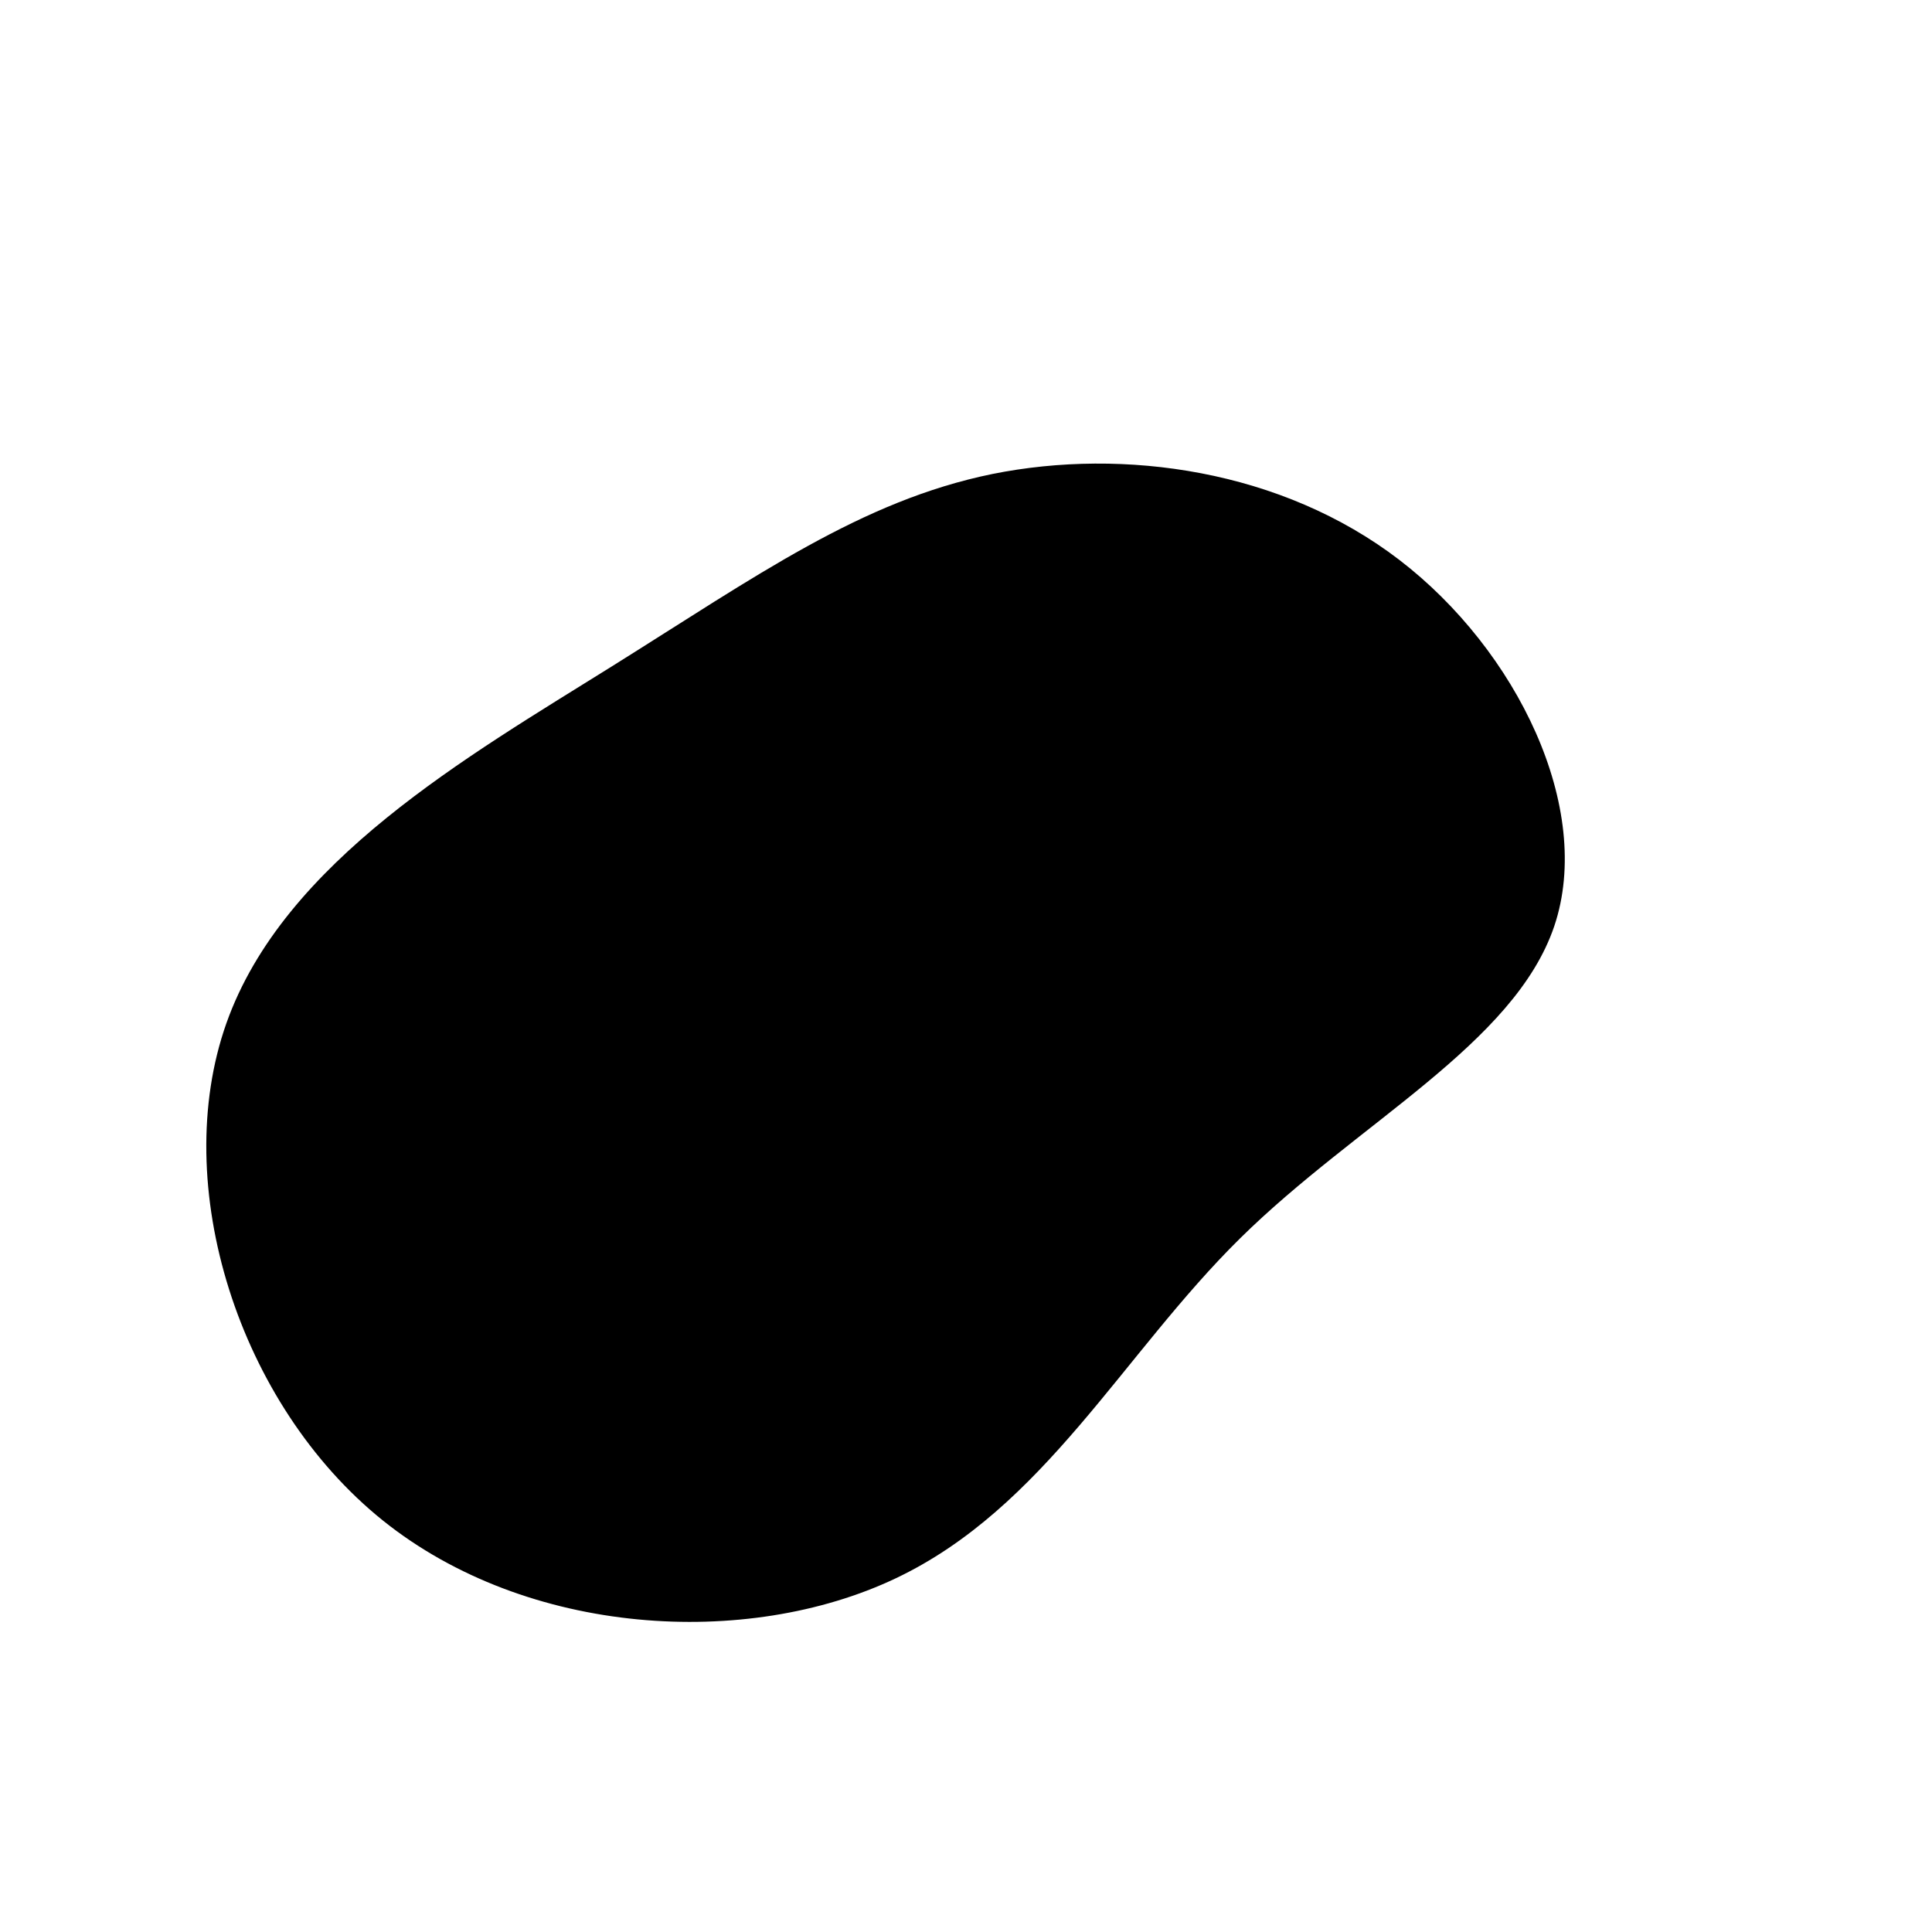
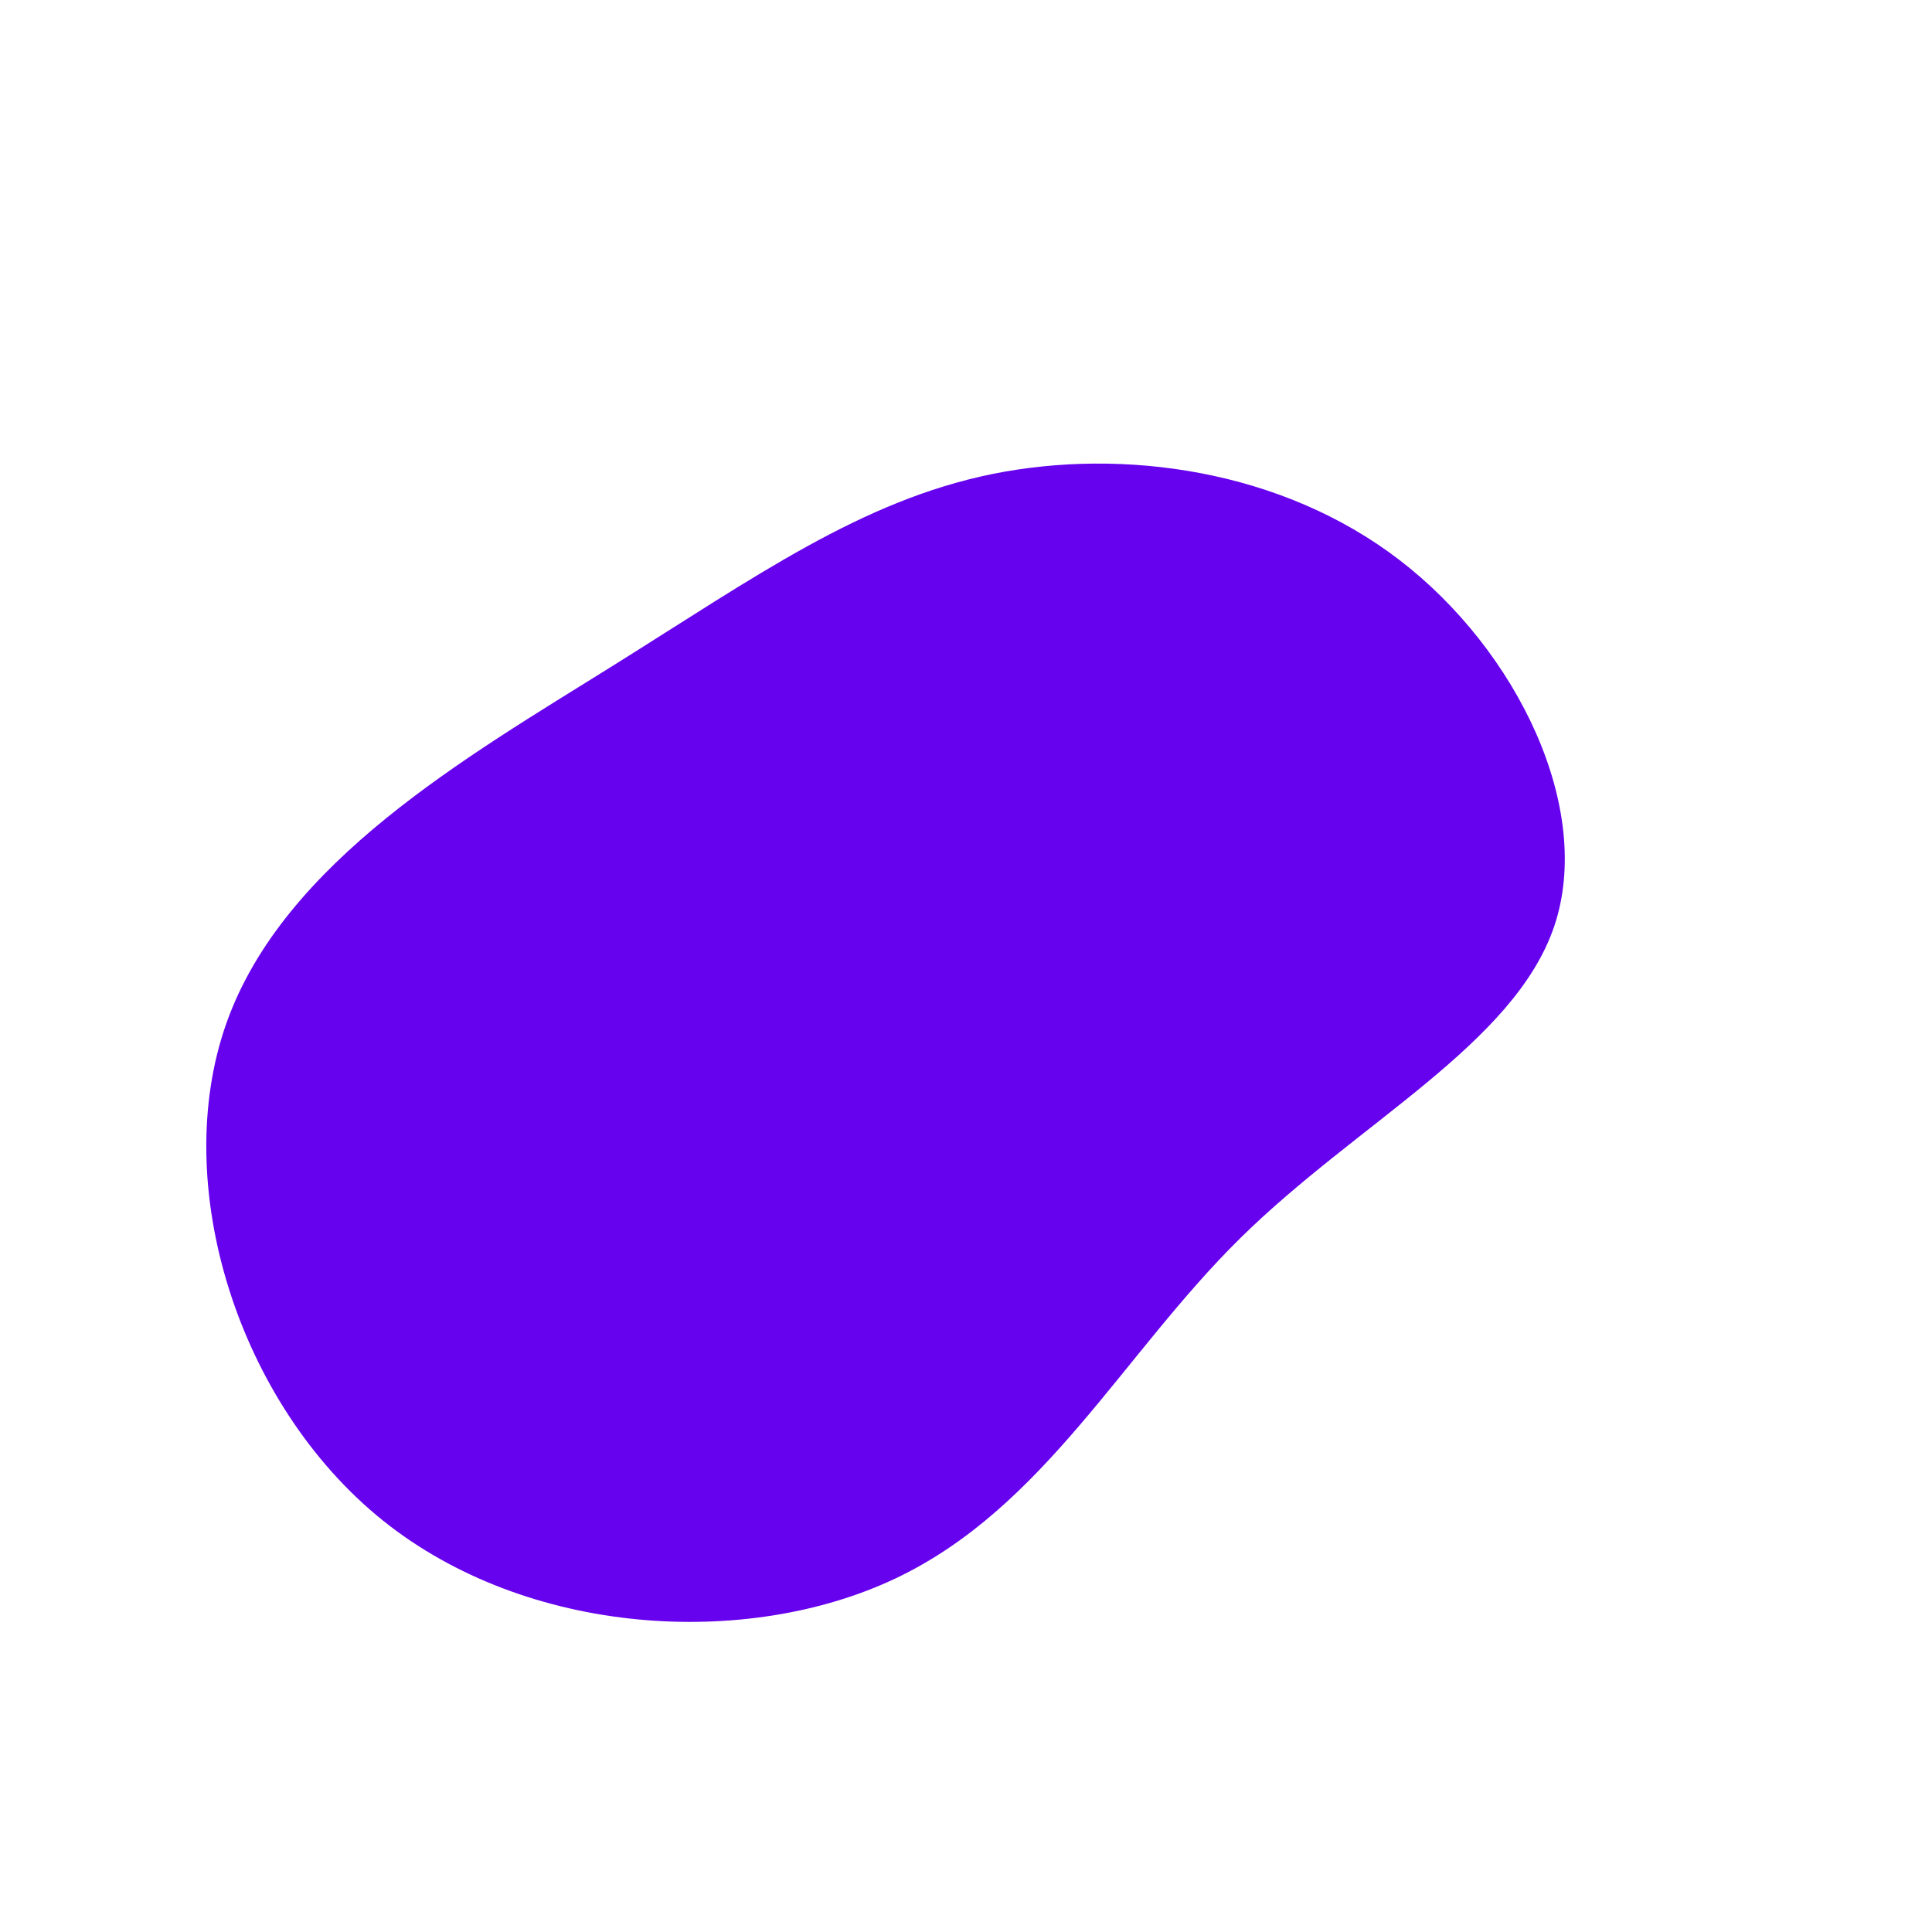
<svg viewBox="0 0 600 600">
  <g transform="translate(300,300)">
-     <path d="M134.6,-126.1C171.1,-98.1,195,-49,182.7,-12.4C170.3,24.3,121.6,48.6,85.1,84.6C48.6,120.6,24.3,168.3,-21.9,190.2C-68.1,212.1,-136.2,208.2,-181.1,172.2C-225.9,136.2,-247.5,68.1,-229.7,17.8C-211.9,-32.5,-154.7,-65.1,-109.9,-93.1C-65.1,-121.1,-32.5,-144.5,8.2,-152.8C49,-161,98.1,-154.1,134.6,-126.1Z" fill="currentColor" />
+     <path d="M134.6,-126.1C171.1,-98.1,195,-49,182.7,-12.4C170.3,24.3,121.6,48.6,85.1,84.6C48.6,120.6,24.3,168.3,-21.9,190.2C-68.1,212.1,-136.2,208.2,-181.1,172.2C-225.9,136.2,-247.5,68.1,-229.7,17.8C-211.9,-32.5,-154.7,-65.1,-109.9,-93.1C-65.1,-121.1,-32.5,-144.5,8.2,-152.8C49,-161,98.1,-154.1,134.6,-126.1Z" fill="#6602ee" />
  </g>
</svg>
